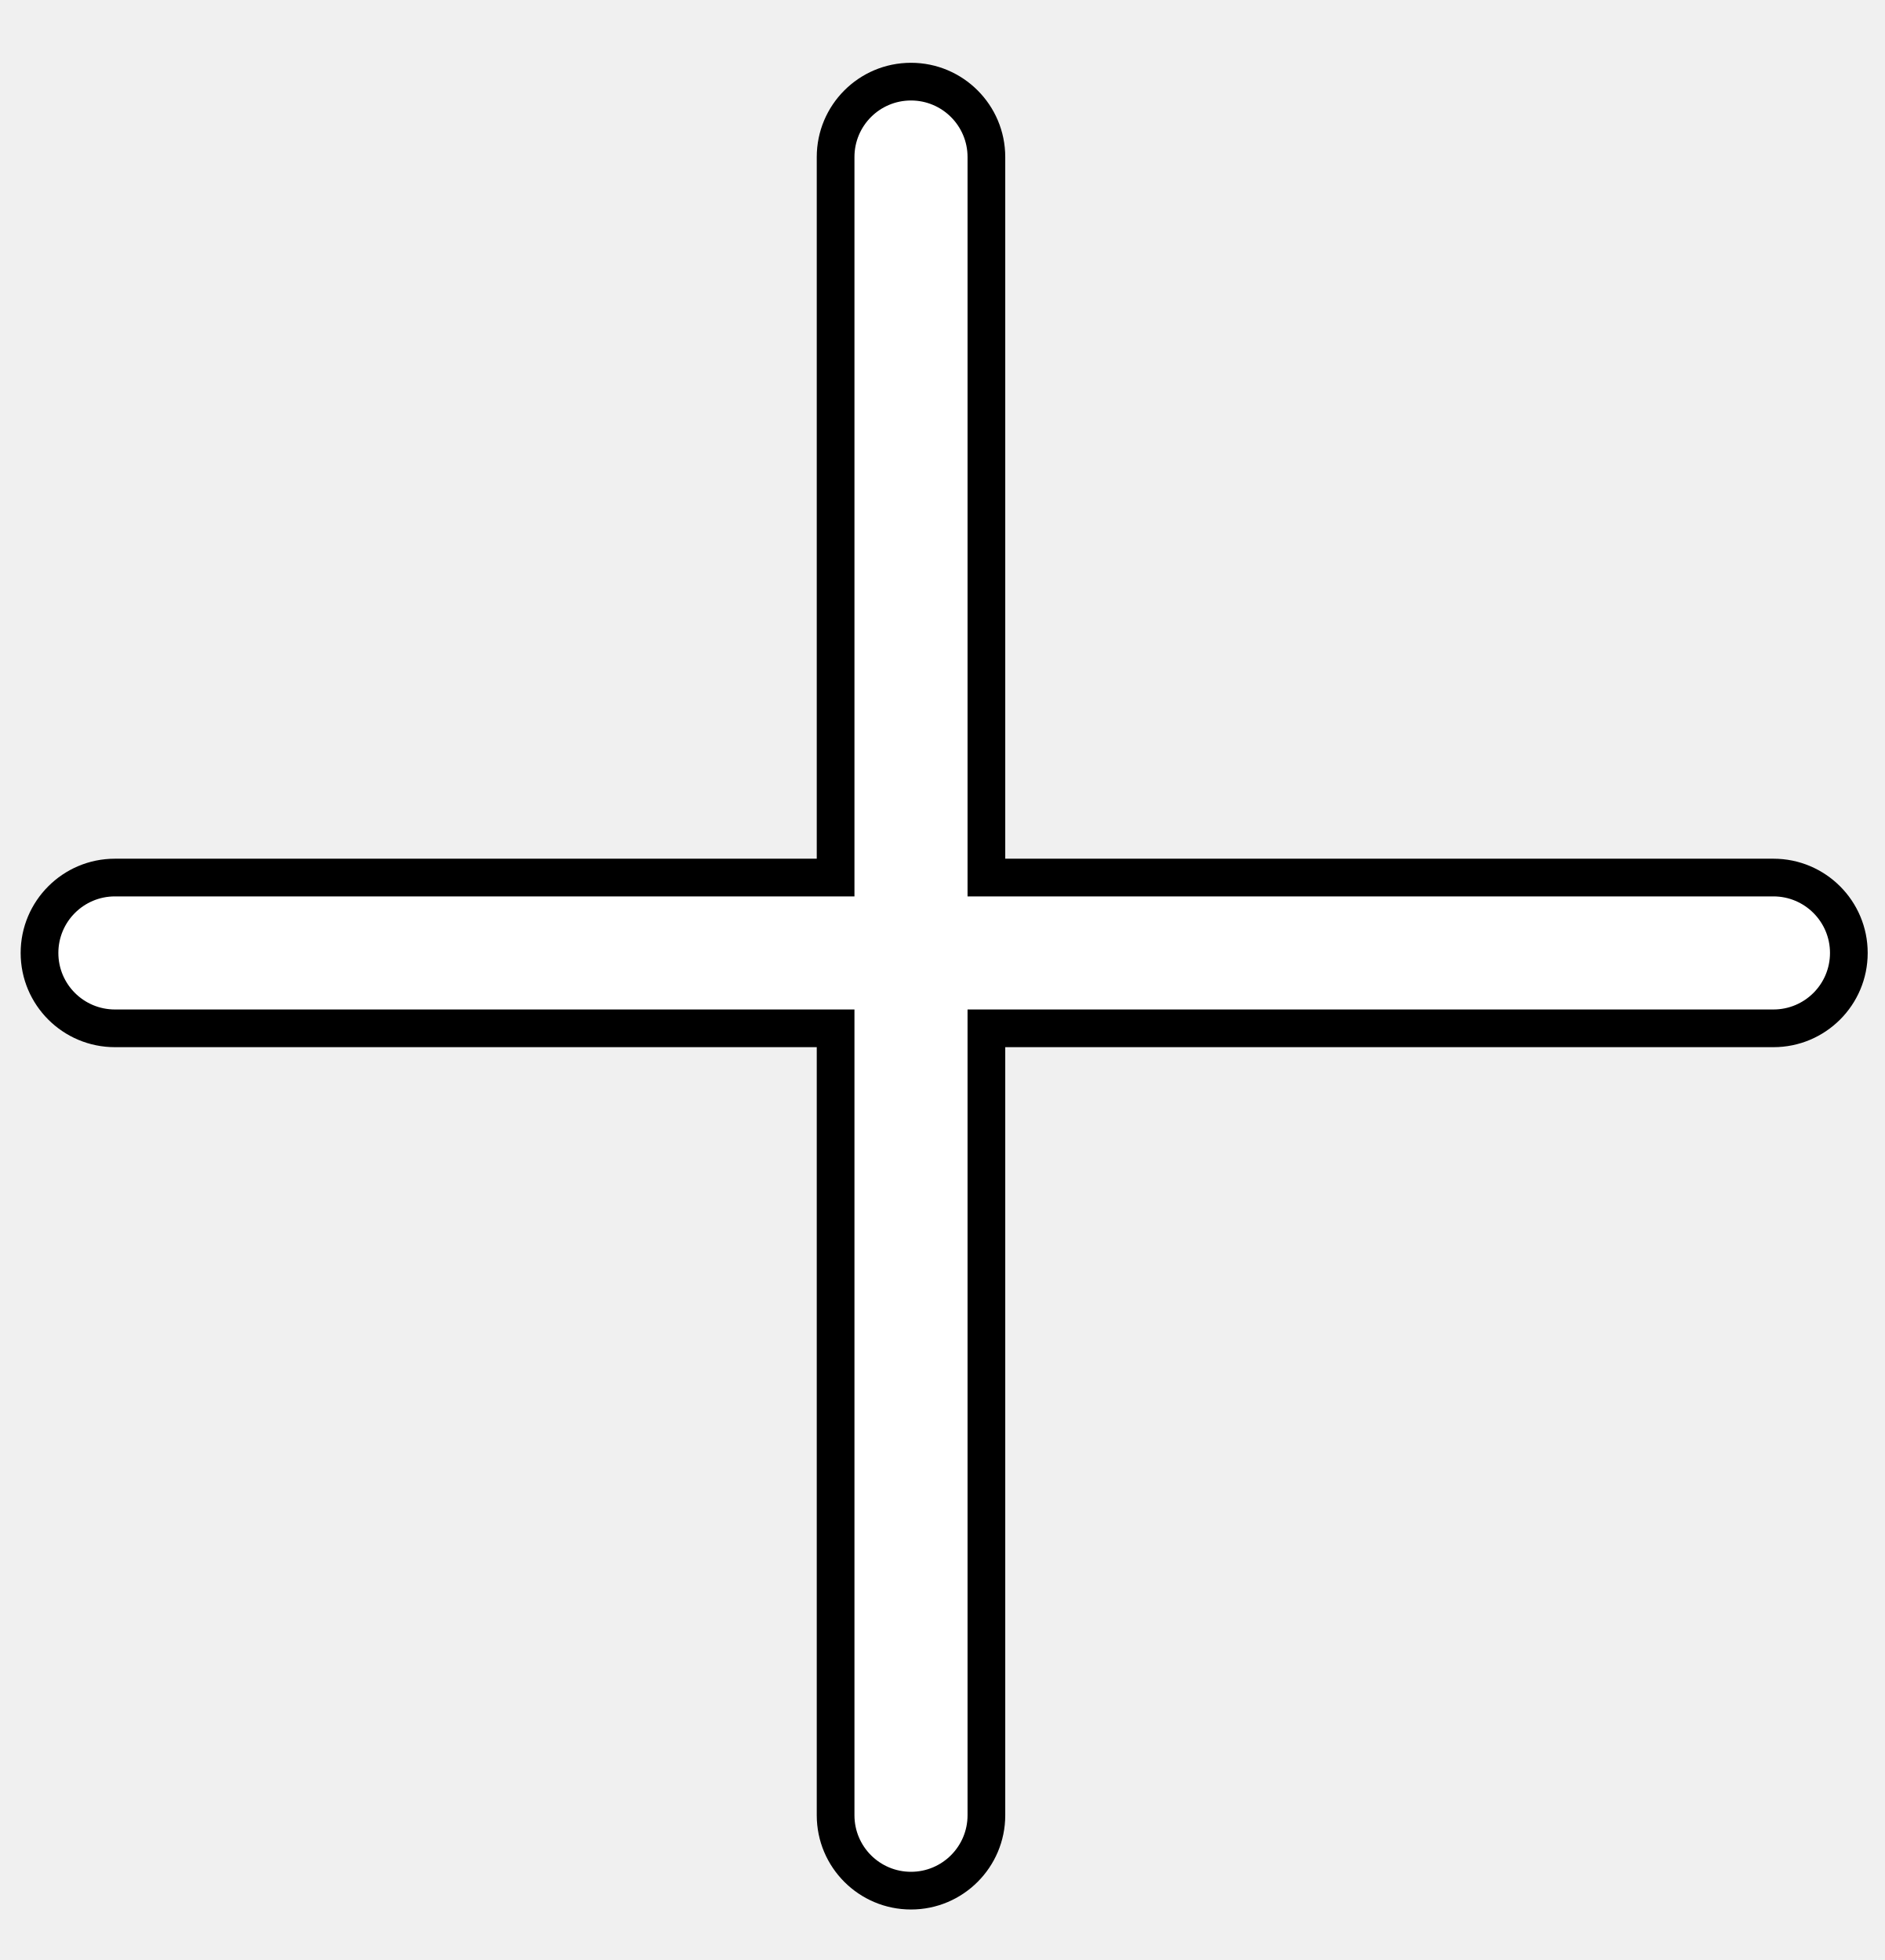
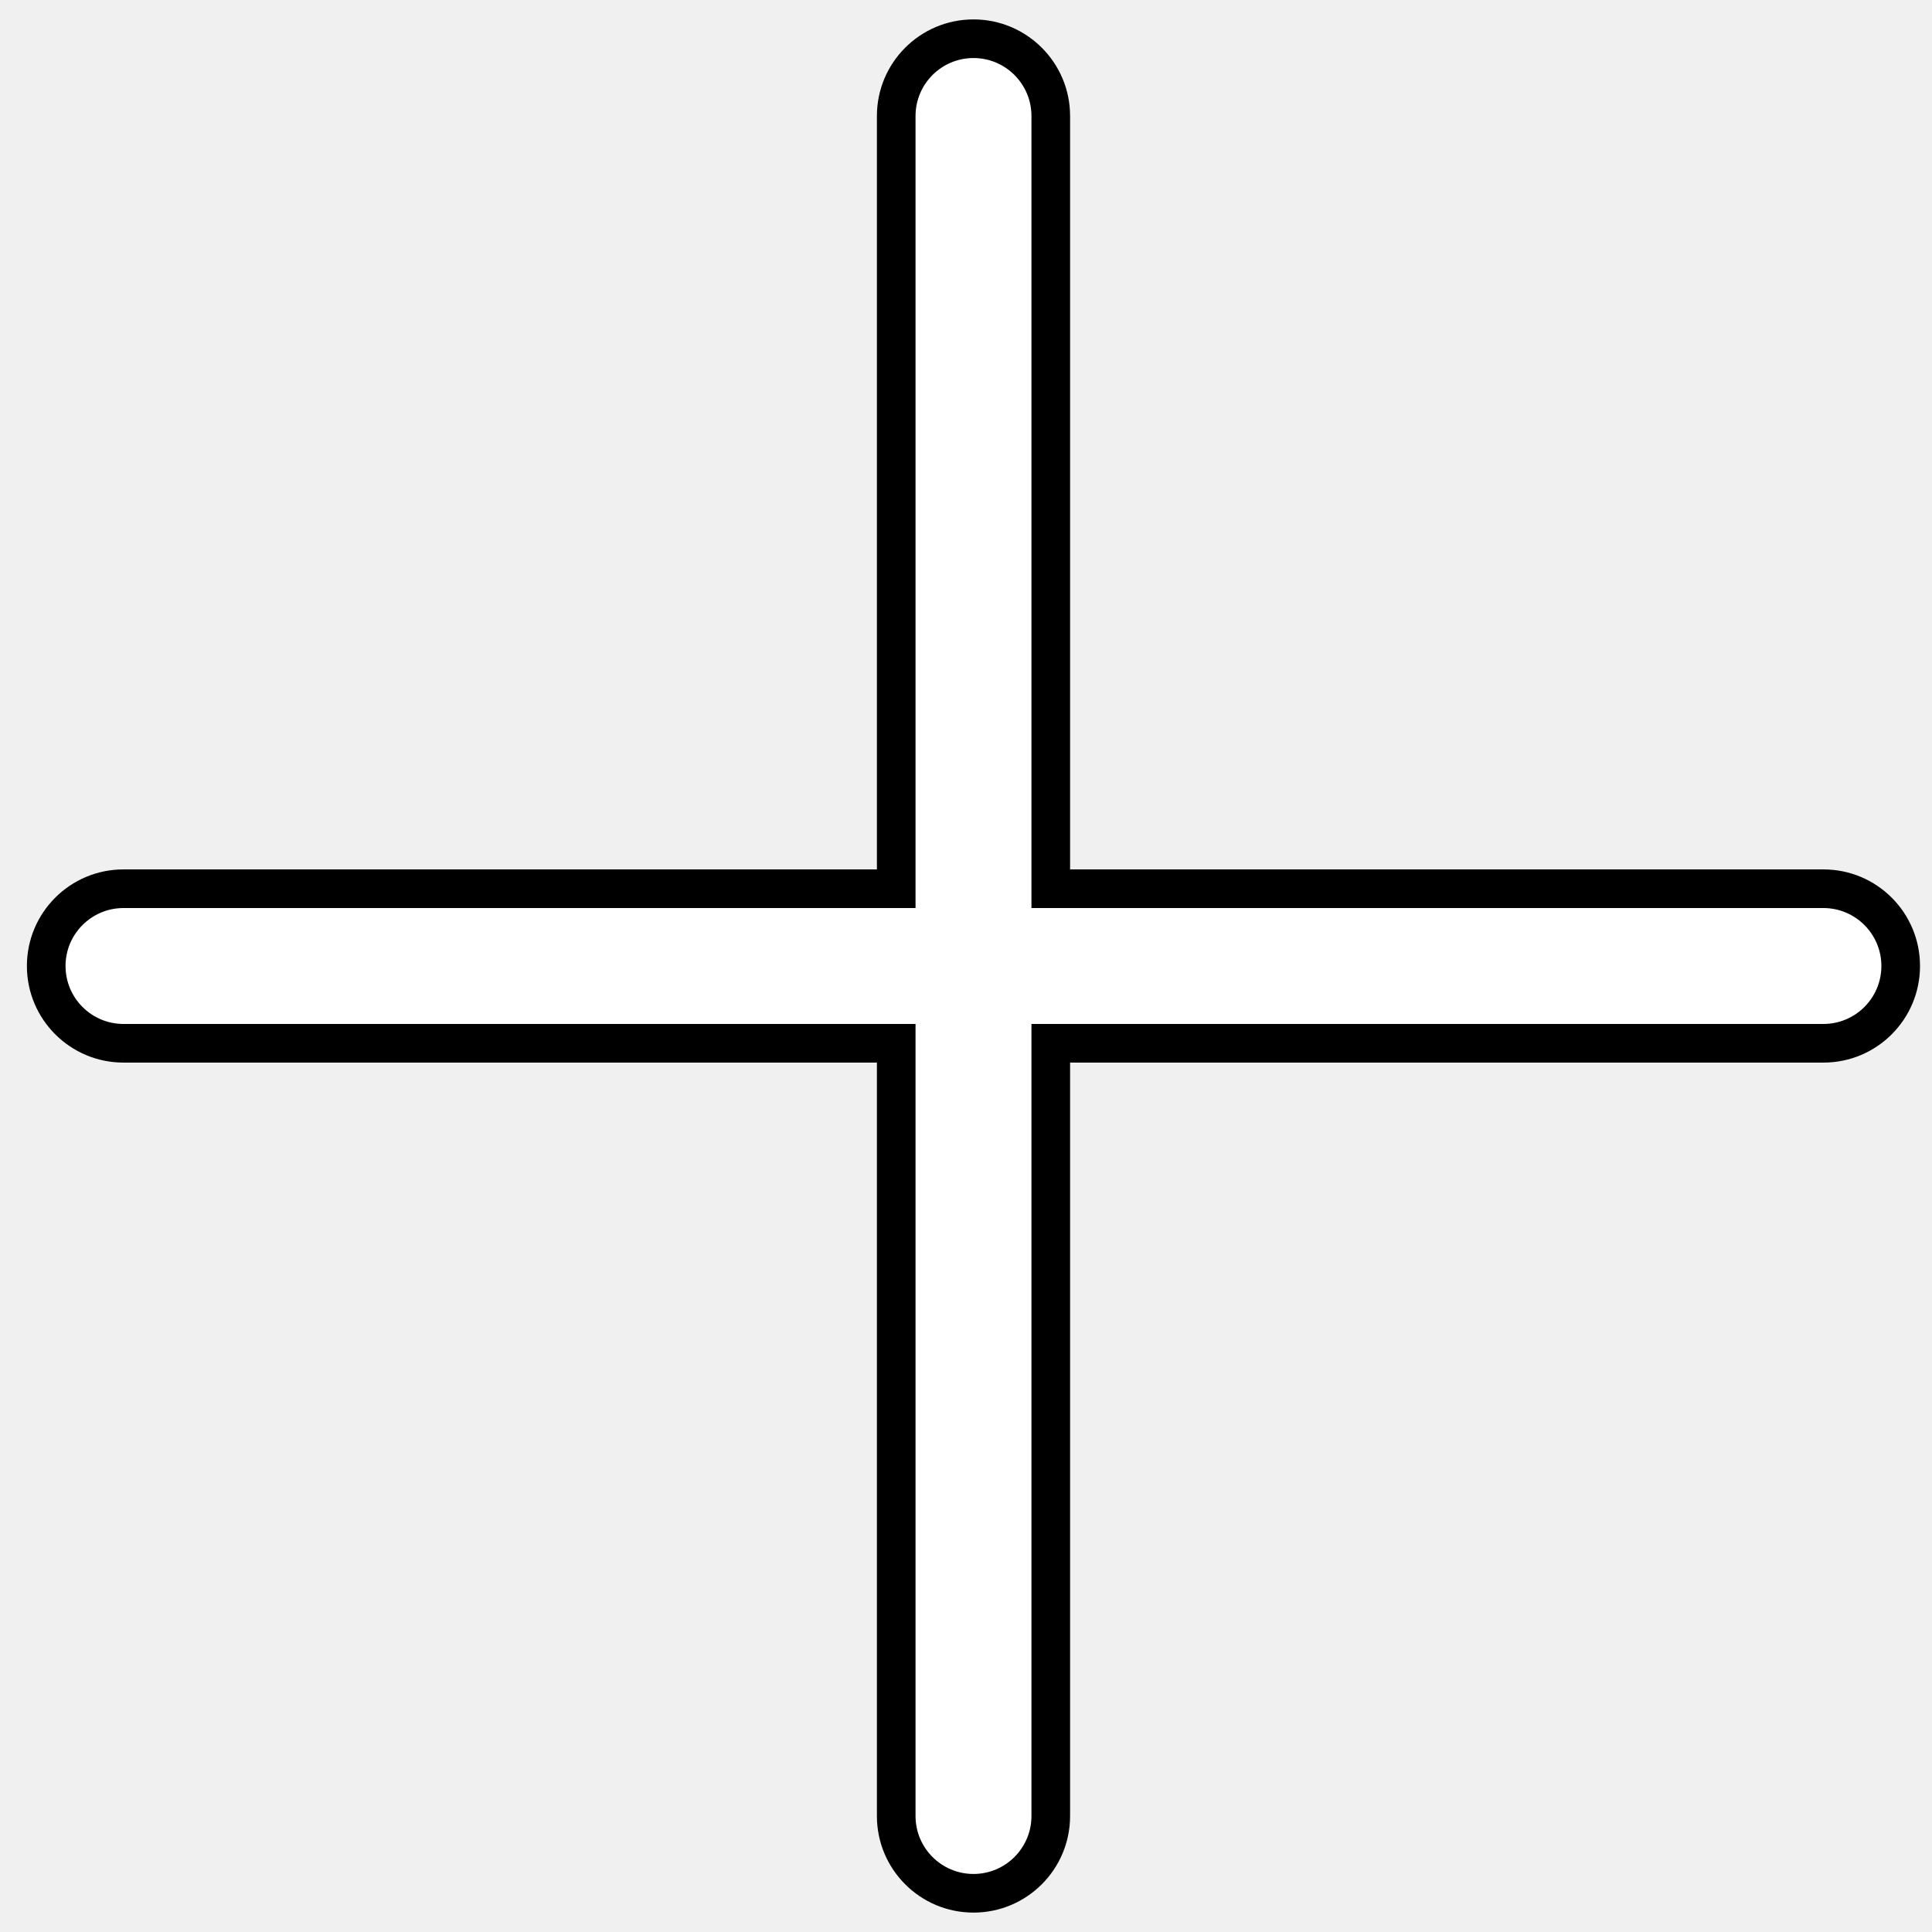
- <svg xmlns="http://www.w3.org/2000/svg" width="25" height="26" viewBox="0 0 25 26" fill="none">
-   <path fill-rule="evenodd" clip-rule="evenodd" d="M13.083 2.083C13.083 1.531 12.635 1.083 12.083 1.083C11.53 1.083 11.083 1.531 11.083 2.083V11.641H1.524C0.972 11.641 0.524 12.089 0.524 12.641C0.524 13.194 0.972 13.641 1.524 13.641H11.083V24.08C11.083 24.633 11.53 25.08 12.083 25.08C12.635 25.08 13.083 24.633 13.083 24.08V13.641H23.522C24.074 13.641 24.522 13.194 24.522 12.641C24.522 12.089 24.074 11.641 23.522 11.641H13.083V2.083Z" fill="white" />
-   <path d="M11.083 11.641V11.891H11.333V11.641H11.083ZM11.083 13.641H11.333V13.391H11.083V13.641ZM13.083 13.641V13.391H12.833V13.641H13.083ZM13.083 11.641H12.833V11.891H13.083V11.641ZM12.083 1.333C12.497 1.333 12.833 1.669 12.833 2.083H13.333C13.333 1.393 12.773 0.833 12.083 0.833L12.083 1.333ZM11.333 2.083C11.333 1.669 11.668 1.333 12.083 1.333L12.083 0.833C11.392 0.833 10.833 1.393 10.833 2.083H11.333ZM11.333 11.641V2.083H10.833V11.641H11.333ZM1.524 11.891H11.083V11.391H1.524V11.891ZM0.774 12.641C0.774 12.227 1.11 11.891 1.524 11.891V11.391C0.834 11.391 0.274 11.951 0.274 12.641H0.774ZM1.524 13.391C1.11 13.391 0.774 13.056 0.774 12.641H0.274C0.274 13.332 0.834 13.891 1.524 13.891V13.391ZM11.083 13.391H1.524V13.891H11.083V13.391ZM11.333 24.08V13.641H10.833V24.08H11.333ZM12.083 24.83C11.668 24.83 11.333 24.494 11.333 24.08H10.833C10.833 24.77 11.392 25.33 12.083 25.33V24.83ZM12.833 24.08C12.833 24.494 12.497 24.83 12.083 24.83V25.33C12.773 25.33 13.333 24.77 13.333 24.08H12.833ZM12.833 13.641V24.08H13.333V13.641H12.833ZM23.522 13.391H13.083V13.891H23.522V13.391ZM24.272 12.641C24.272 13.056 23.936 13.391 23.522 13.391V13.891C24.212 13.891 24.772 13.332 24.772 12.641H24.272ZM23.522 11.891C23.936 11.891 24.272 12.227 24.272 12.641H24.772C24.772 11.951 24.212 11.391 23.522 11.391V11.891ZM13.083 11.891H23.522V11.391H13.083V11.891ZM12.833 2.083V11.641H13.333V2.083H12.833Z" fill="black" />
+ <svg xmlns="http://www.w3.org/2000/svg" width="25" height="25" viewBox="0 0 25 25" fill="none">
+   <mask id="path-1-inside-1_1524_43" fill="white">
+     <path fill-rule="evenodd" clip-rule="evenodd" d="M13.847 1.501C13.847 0.811 13.287 0.251 12.597 0.251C11.906 0.251 11.347 0.811 11.347 1.501V11.25H1.598C0.908 11.25 0.348 11.809 0.348 12.5C0.348 13.19 0.908 13.75 1.598 13.75H11.347V23.499C11.347 24.189 11.906 24.749 12.597 24.749C13.287 24.749 13.847 24.189 13.847 23.499V13.75H23.595C24.286 13.75 24.845 13.19 24.845 12.5C24.845 11.809 24.286 11.25 23.595 11.25H13.847V1.501Z" />
+   </mask>
+   <path fill-rule="evenodd" clip-rule="evenodd" d="M13.847 1.501C13.847 0.811 13.287 0.251 12.597 0.251C11.906 0.251 11.347 0.811 11.347 1.501V11.25H1.598C0.908 11.25 0.348 11.809 0.348 12.5C0.348 13.19 0.908 13.75 1.598 13.75H11.347V23.499C11.347 24.189 11.906 24.749 12.597 24.749C13.287 24.749 13.847 24.189 13.847 23.499V13.75H23.595C24.286 13.75 24.845 13.19 24.845 12.5C24.845 11.809 24.286 11.25 23.595 11.25H13.847V1.501Z" fill="white" />
+   <path d="M11.347 11.25V11.75H11.847V11.25H11.347ZM11.347 13.75H11.847V13.25H11.347V13.75ZM13.847 13.75V13.25H13.347V13.75H13.847ZM13.847 11.25H13.347V11.75H13.847V11.25ZM12.597 0.751C13.011 0.751 13.347 1.087 13.347 1.501H14.347C14.347 0.535 13.563 -0.249 12.597 -0.249L12.597 0.751ZM11.847 1.501C11.847 1.087 12.182 0.751 12.597 0.751L12.597 -0.249C11.63 -0.249 10.847 0.535 10.847 1.501H11.847ZM11.847 11.25V1.501H10.847V11.25H11.847ZM1.598 11.75H11.347V10.75H1.598V11.75ZM0.848 12.5C0.848 12.086 1.184 11.75 1.598 11.75V10.75C0.632 10.75 -0.152 11.533 -0.152 12.5H0.848ZM1.598 13.25C1.184 13.25 0.848 12.914 0.848 12.5H-0.152C-0.152 13.466 0.632 14.25 1.598 14.25V13.25ZM11.347 13.25H1.598V14.25H11.347V13.25ZM11.847 23.499V13.75H10.847V23.499H11.847ZM12.597 24.249C12.182 24.249 11.847 23.913 11.847 23.499H10.847C10.847 24.465 11.63 25.249 12.597 25.249V24.249ZM13.347 23.499C13.347 23.913 13.011 24.249 12.597 24.249V25.249C13.563 25.249 14.347 24.465 14.347 23.499H13.347ZM13.347 13.75V23.499H14.347V13.75H13.347ZM23.595 13.25H13.847V14.25H23.595V13.25ZM24.345 12.5C24.345 12.914 24.009 13.25 23.595 13.25V14.25C24.562 14.25 25.345 13.466 25.345 12.5H24.345ZM23.595 11.75C24.009 11.75 24.345 12.086 24.345 12.5H25.345C25.345 11.533 24.562 10.75 23.595 10.75V11.75ZM13.847 11.75H23.595V10.75H13.847V11.75ZM13.347 1.501V11.25H14.347V1.501H13.347Z" fill="black" mask="url(#path-1-inside-1_1524_43)" />
</svg>
